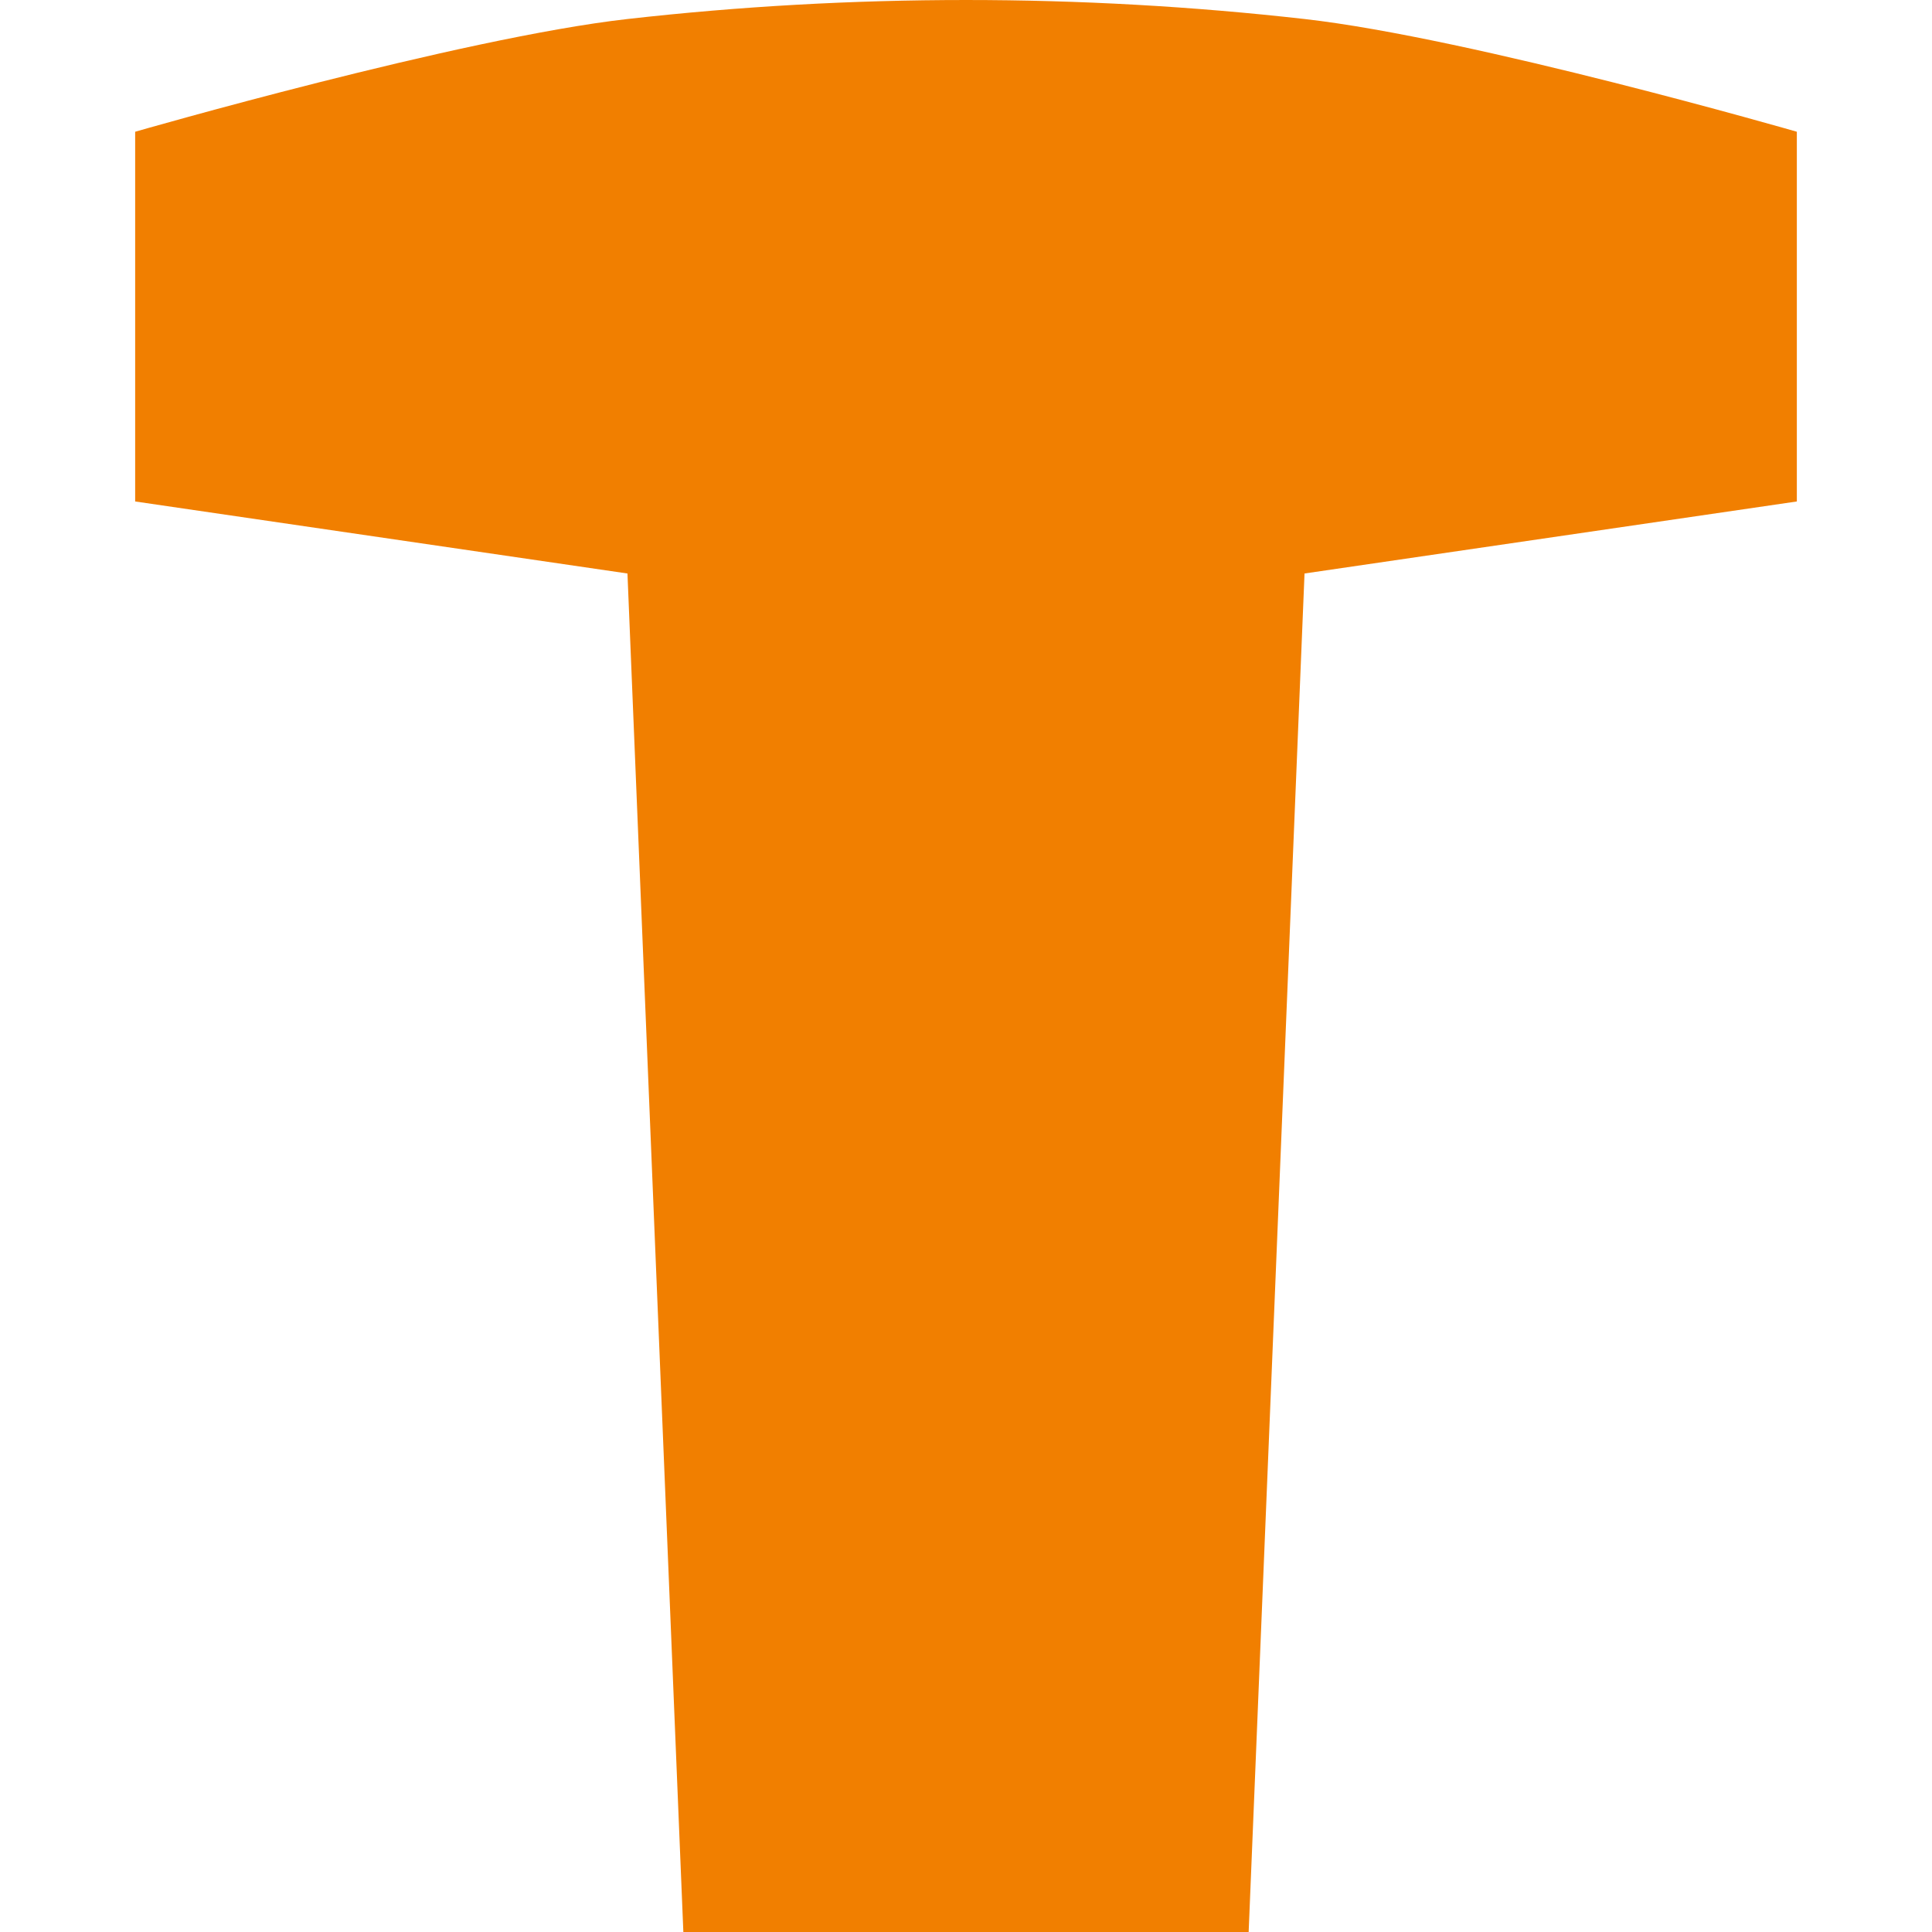
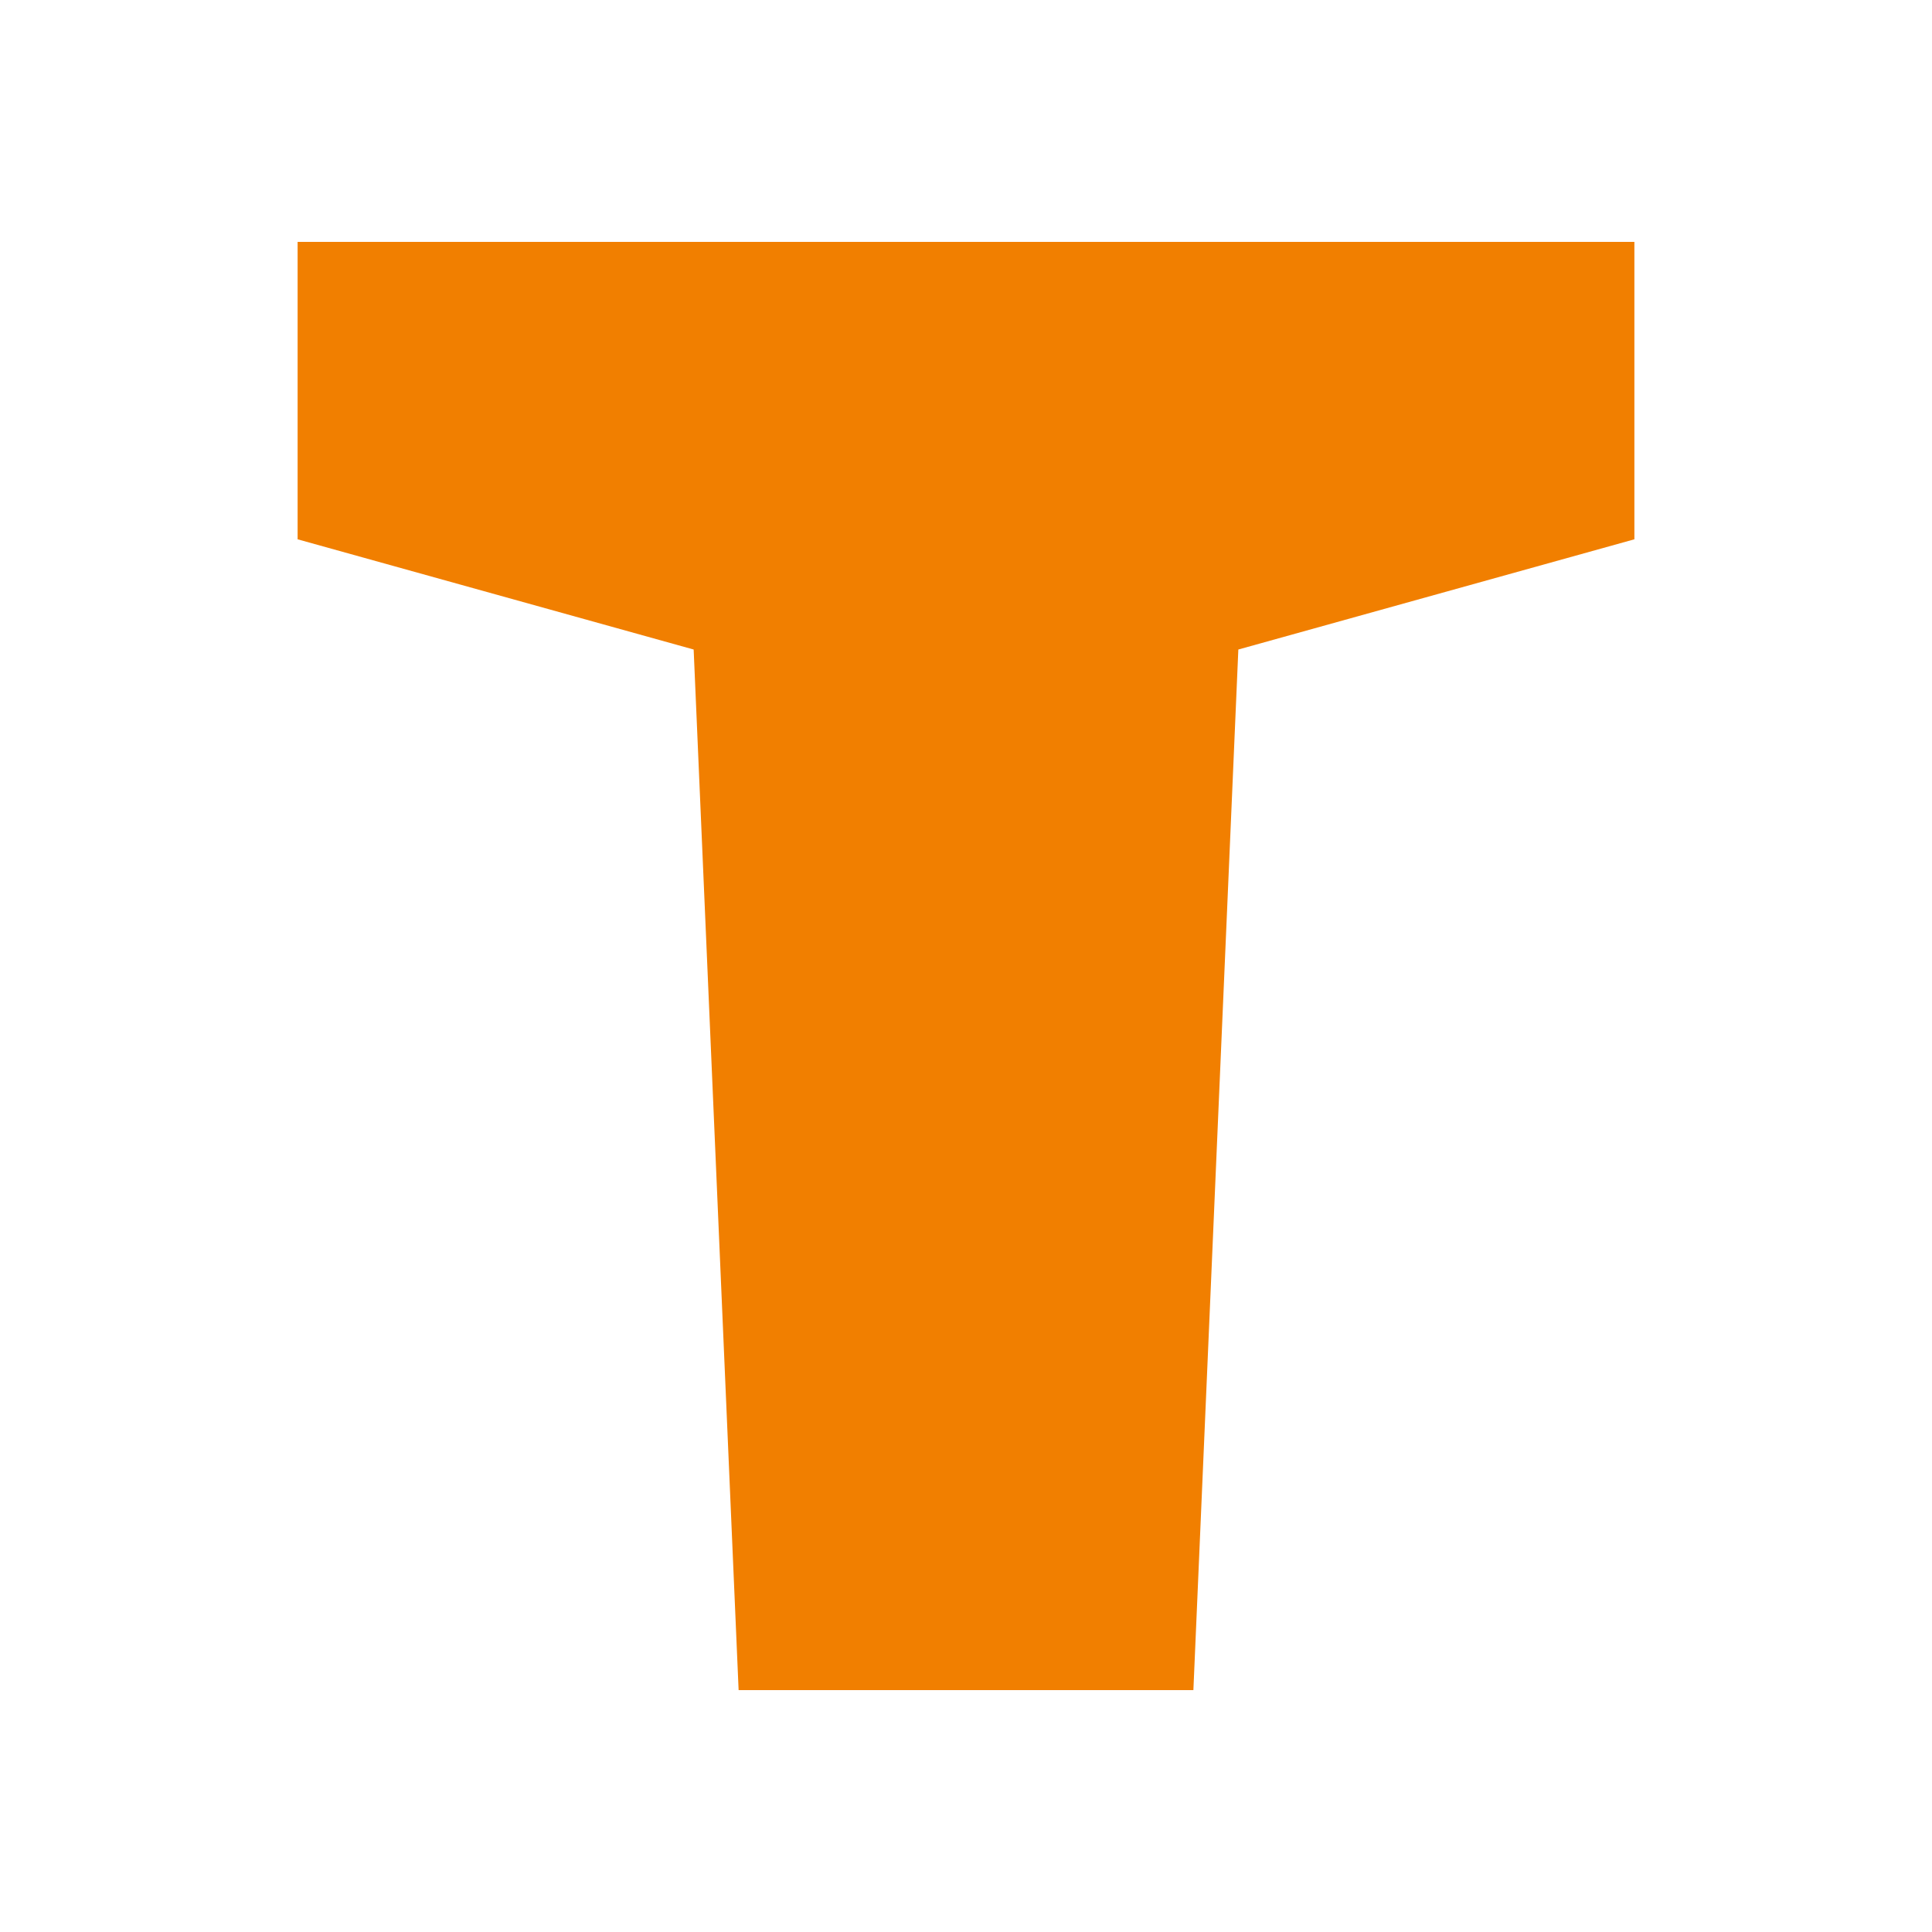
<svg xmlns="http://www.w3.org/2000/svg" width="500" height="500" viewBox="0 0 500 500" version="1.1" id="svg1">
  <defs id="defs1" />
-   <path style="font-size:160px;font-family:'DejaVu Math TeX Gyre';-inkscape-font-specification:'DejaVu Math TeX Gyre';text-align:center;text-anchor:middle;fill:#f17f00;fill-opacity:1;stroke-width:18;paint-order:markers stroke fill" d="m 465.021,129.779 -127.41,18.64 -14.461,351.58 H 176.851 L 162.387,148.42 34.98,129.779 V 34.097 c 0,0 84.114,-24.283 127.407,-29.176 58.038,-6.56 117.186,-6.56 175.224,0 43.294,4.894 127.41,29.176 127.41,29.176 z" id="text1" aria-label="T" />
+   <path style="font-size:160px;font-family:'DejaVu Math TeX Gyre';-inkscape-font-specification:'DejaVu Math TeX Gyre';text-align:center;text-anchor:middle;fill:#f17f00;fill-opacity:1;stroke-width:18;paint-order:markers stroke fill" d="m 422.979,139.571 -102.498,28.524 -11.634,269.309 H 191.153 L 179.517,168.095 77.021,139.571 V 62.596 H 422.979 Z" id="text1" aria-label="T" />
</svg>
